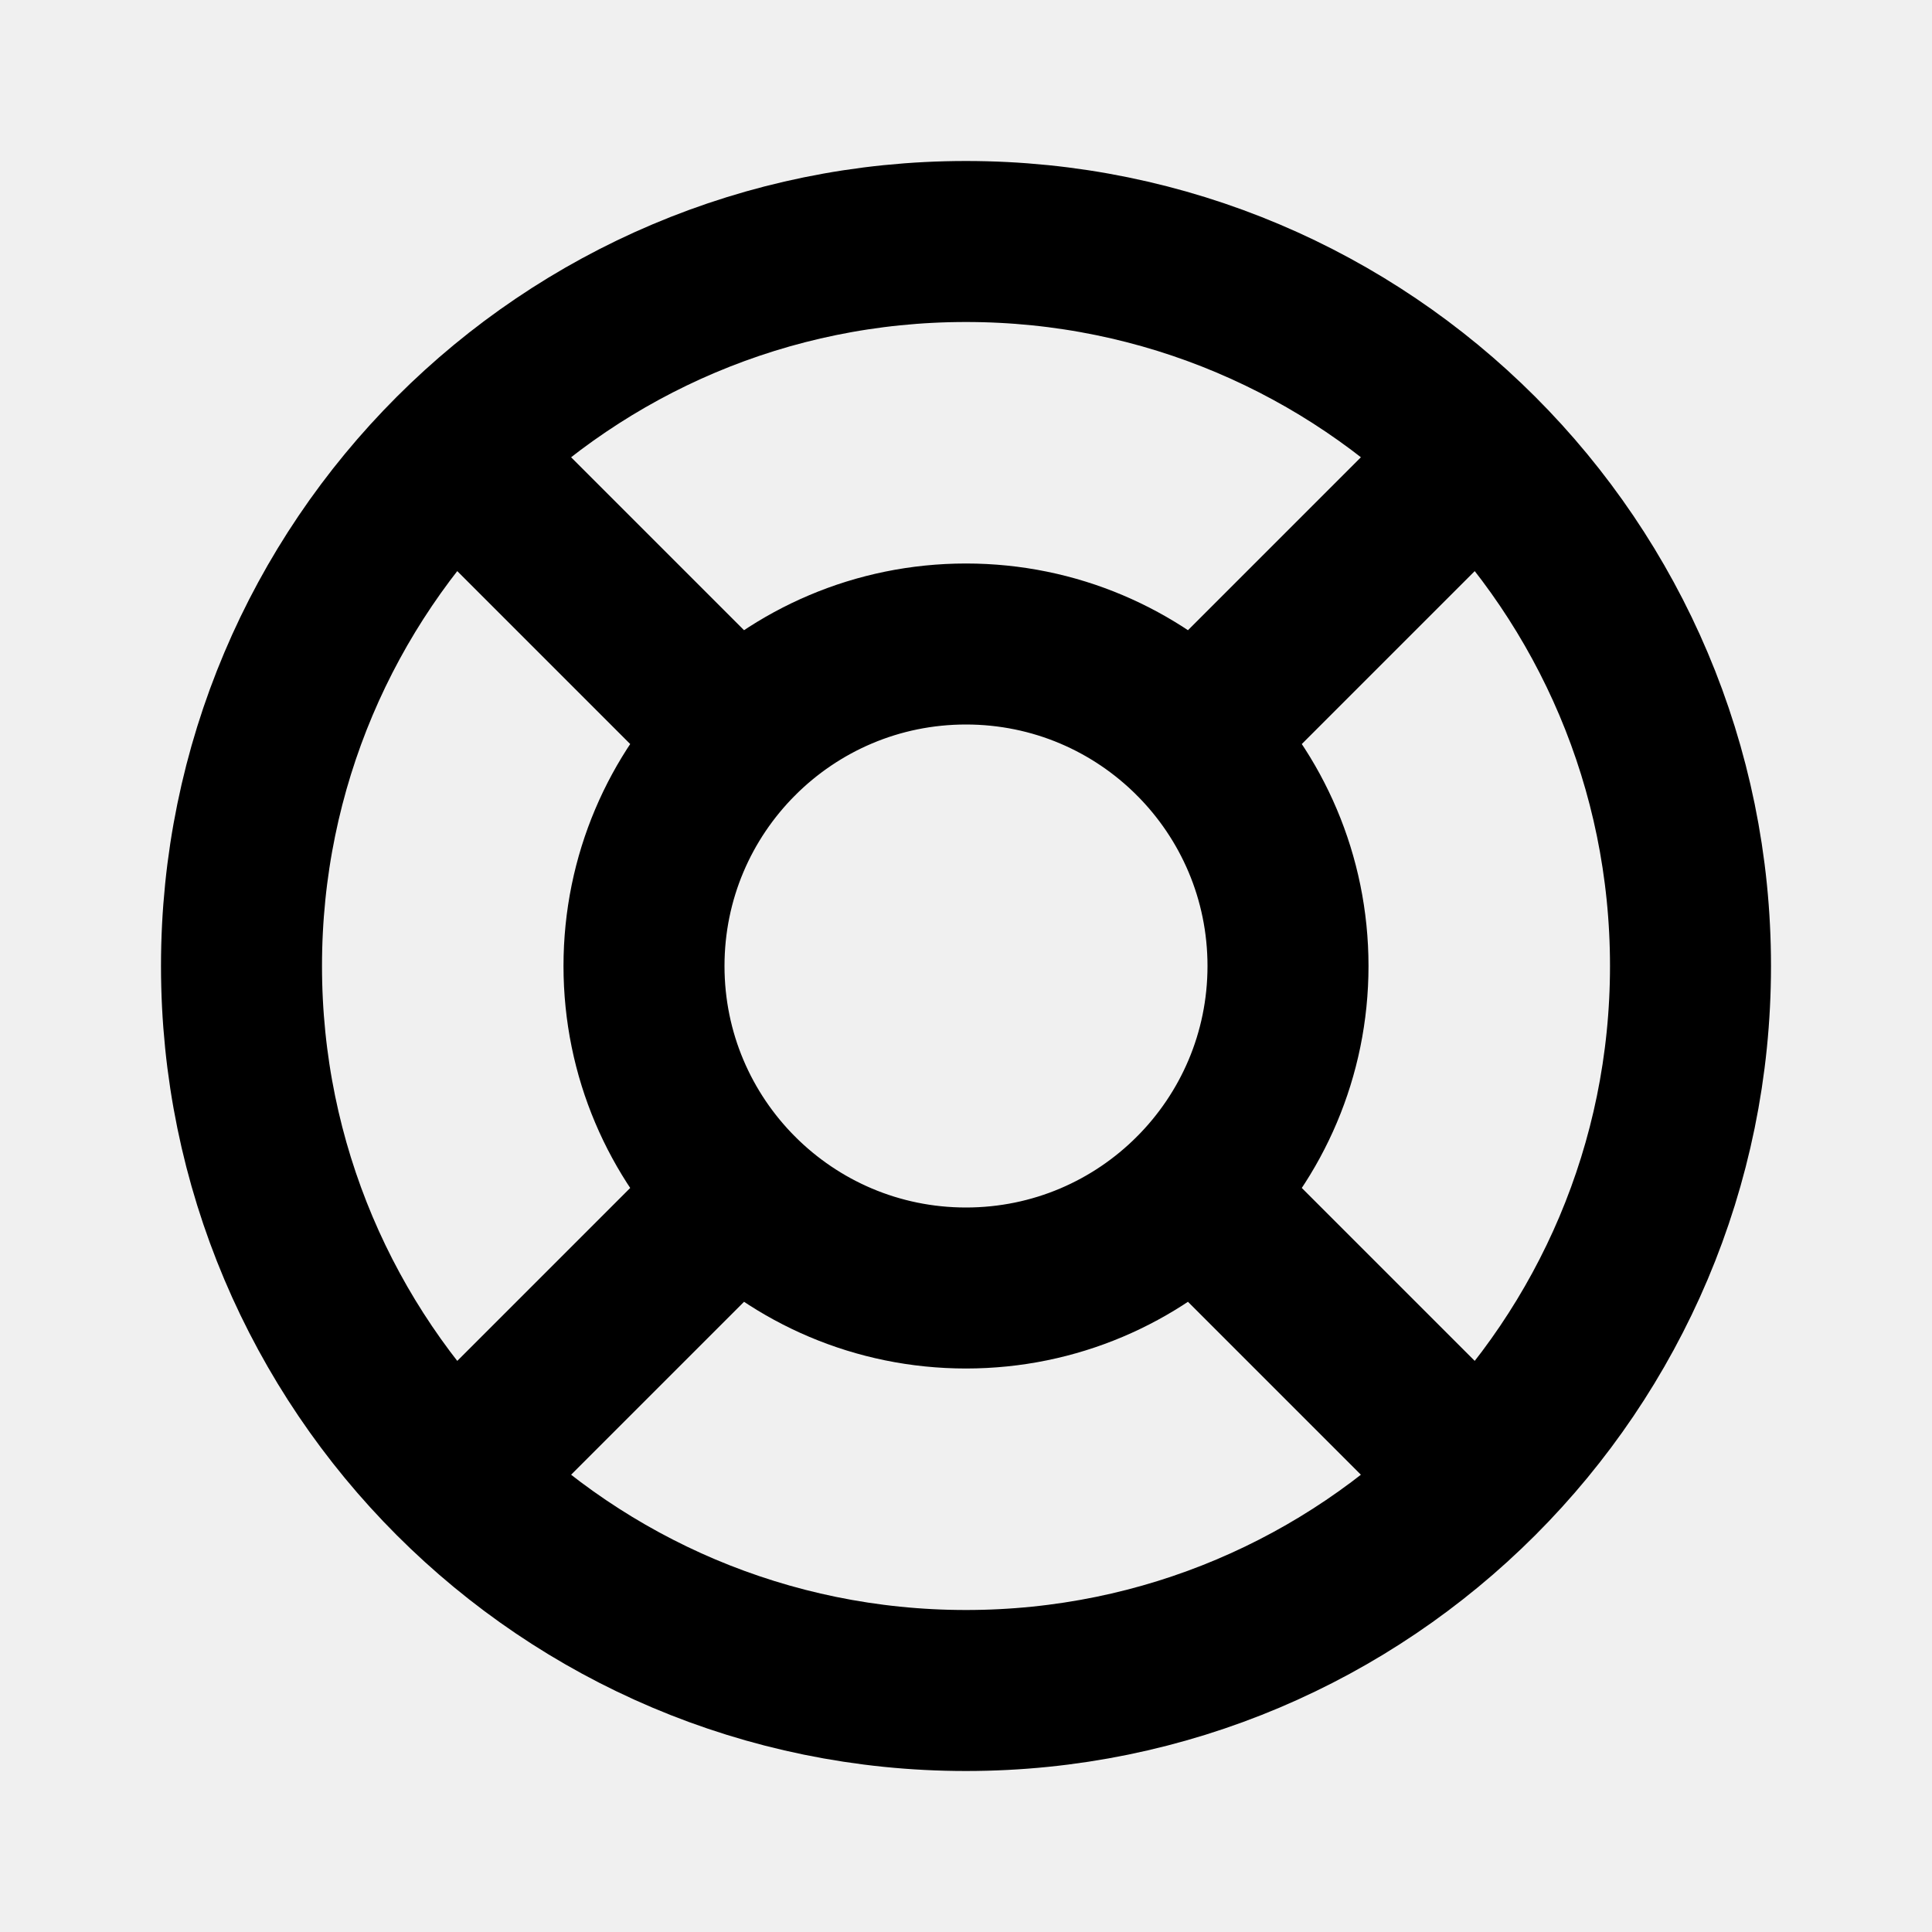
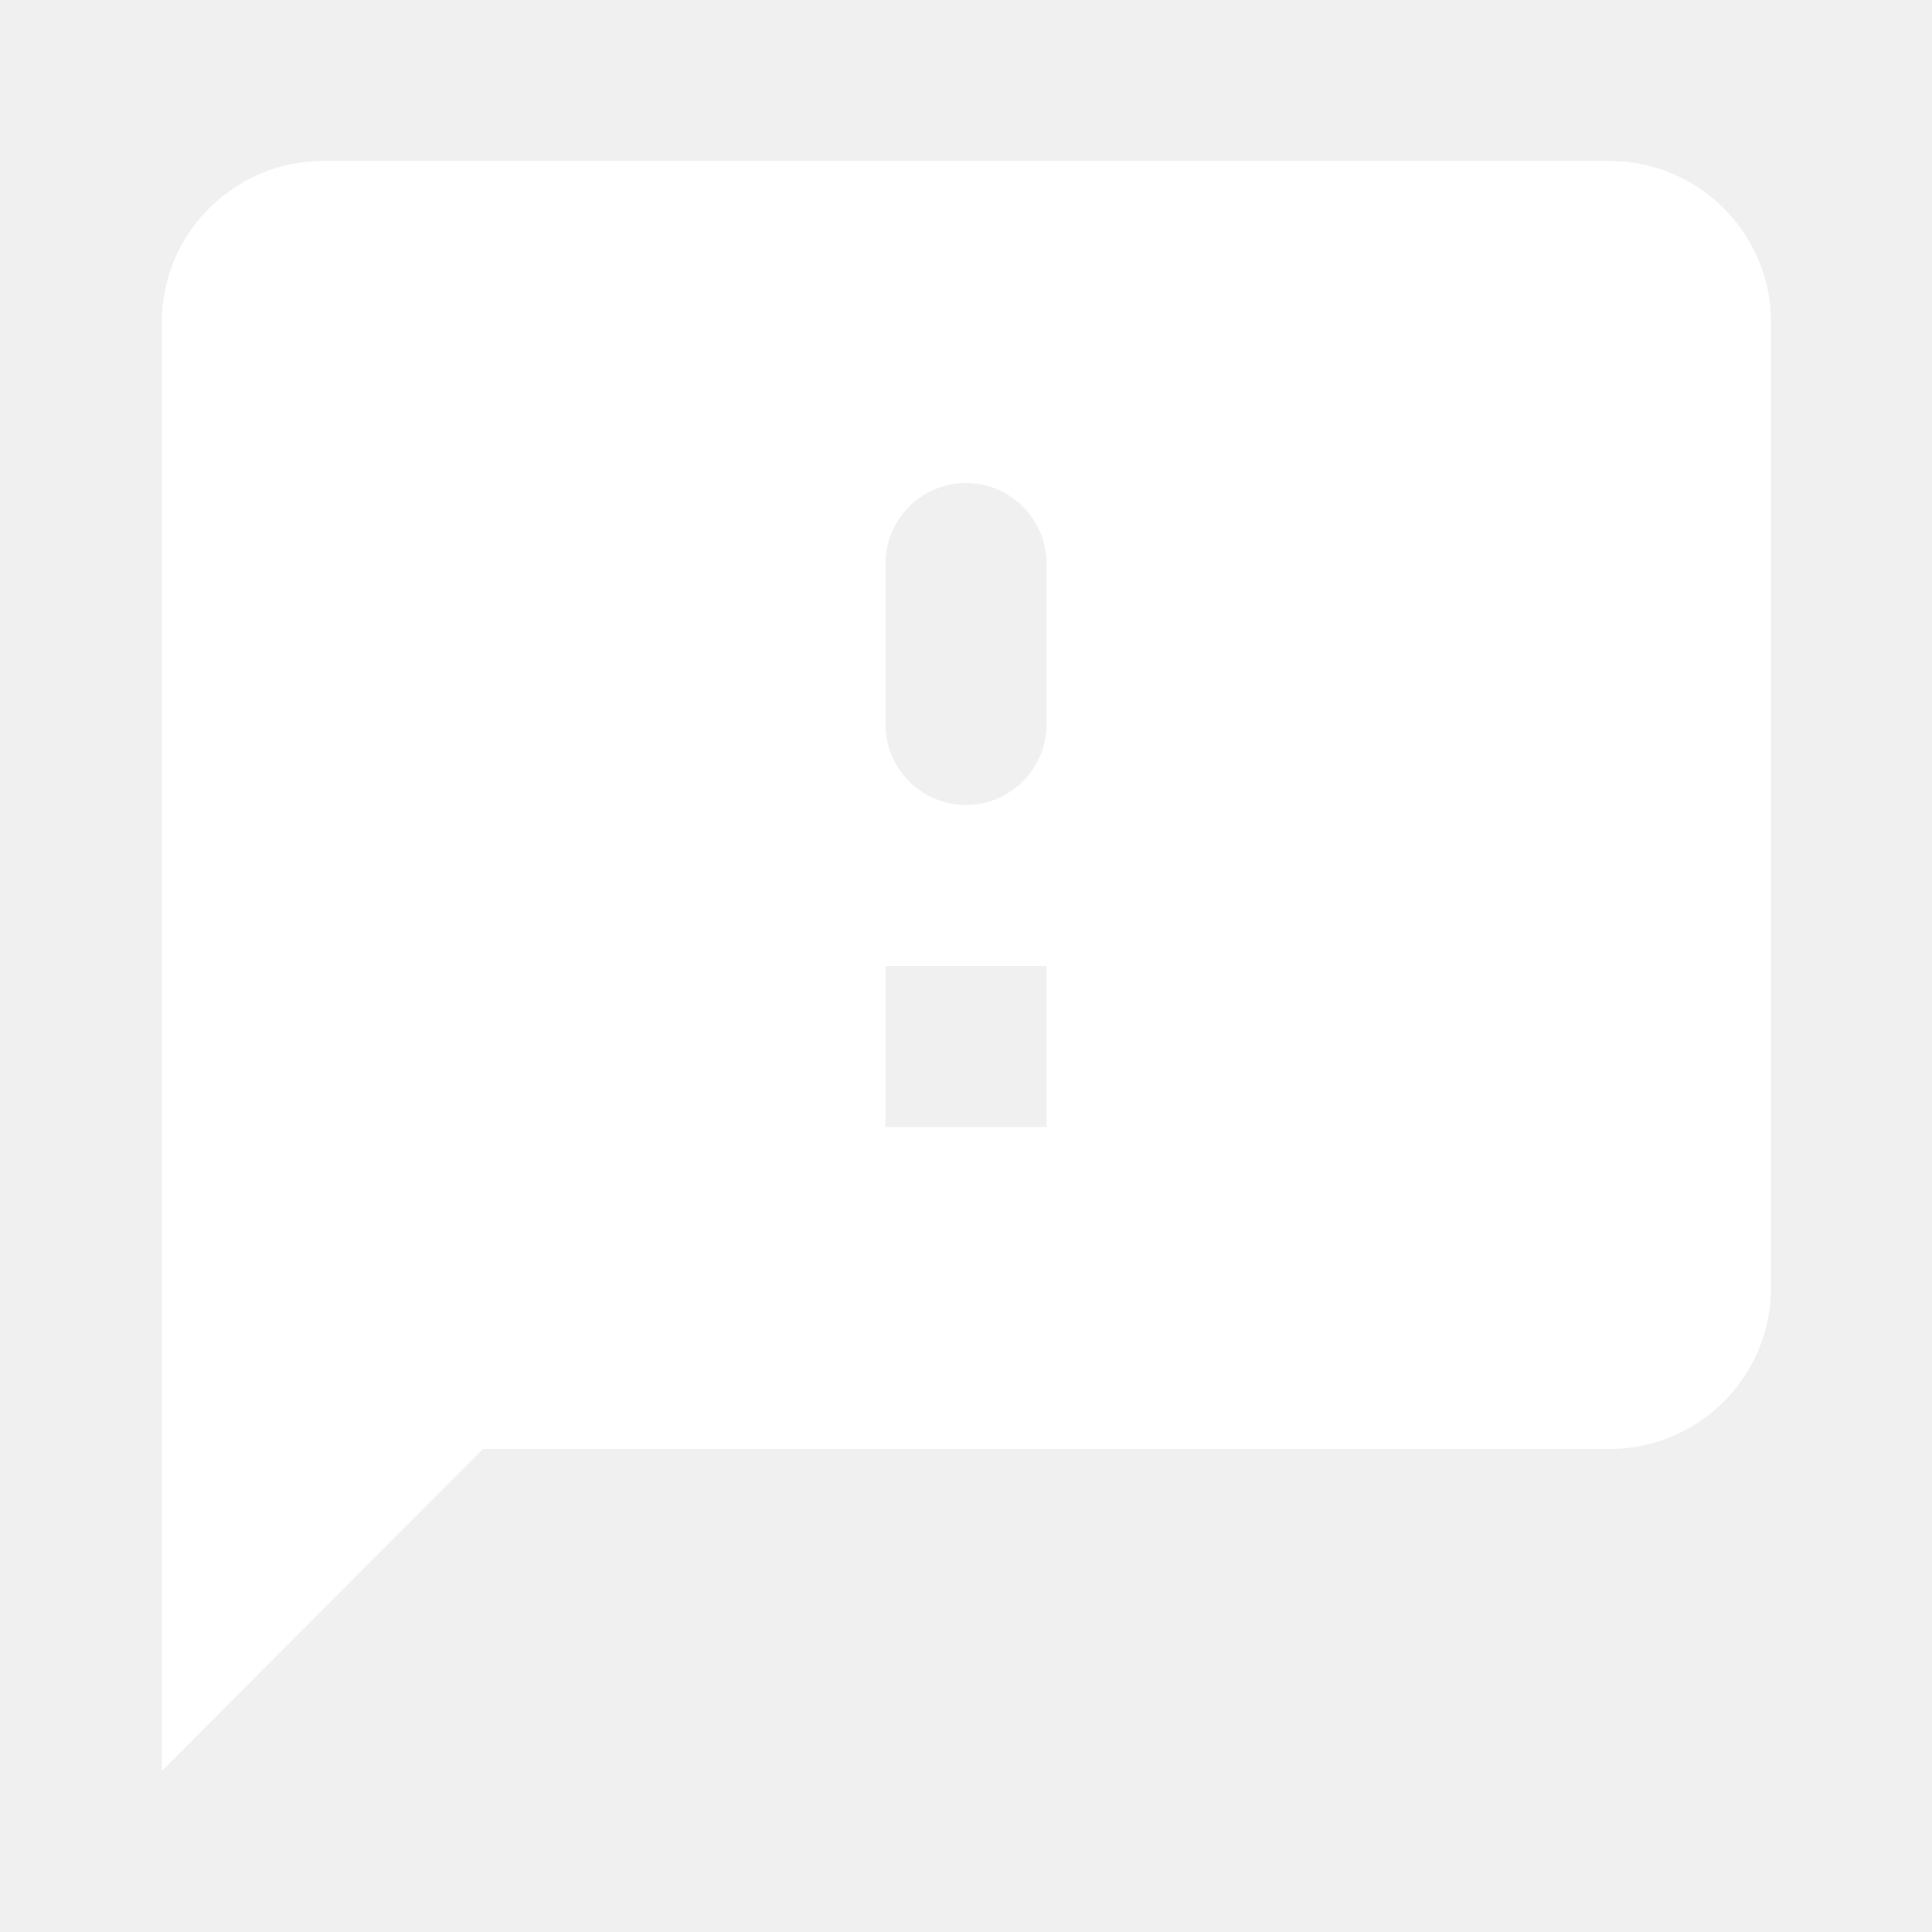
- <svg xmlns="http://www.w3.org/2000/svg" class="h-6 w-6" fill="none" viewBox="0 0 24 24" stroke="currentColor">
-   <path stroke-linecap="round" stroke-linejoin="round" stroke-width="2" d="M18.364 5.636l-3.536 3.536m0 5.656l3.536 3.536M9.172 9.172L5.636 5.636m3.536 9.192l-3.536 3.536M21 12a9 9 0 11-18 0 9 9 0 0118 0zm-5 0a4 4 0 11-8 0 4 4 0 018 0z" />
+ <svg xmlns="http://www.w3.org/2000/svg" fill="none" height="24" width="24">
+   <path d="M20 2H4.01c-1.1 0-2 .9-2 2v18L6 18h14c1.1 0 2-.9 2-2V4c0-1.1-.9-2-2-2zm-7 12h-2v-2h2v2zm0-5c0 .55-.45 1-1 1s-1-.45-1-1V7c0-.55.45-1 1-1s1 .45 1 1v2z" fill="#fff" />
</svg>
